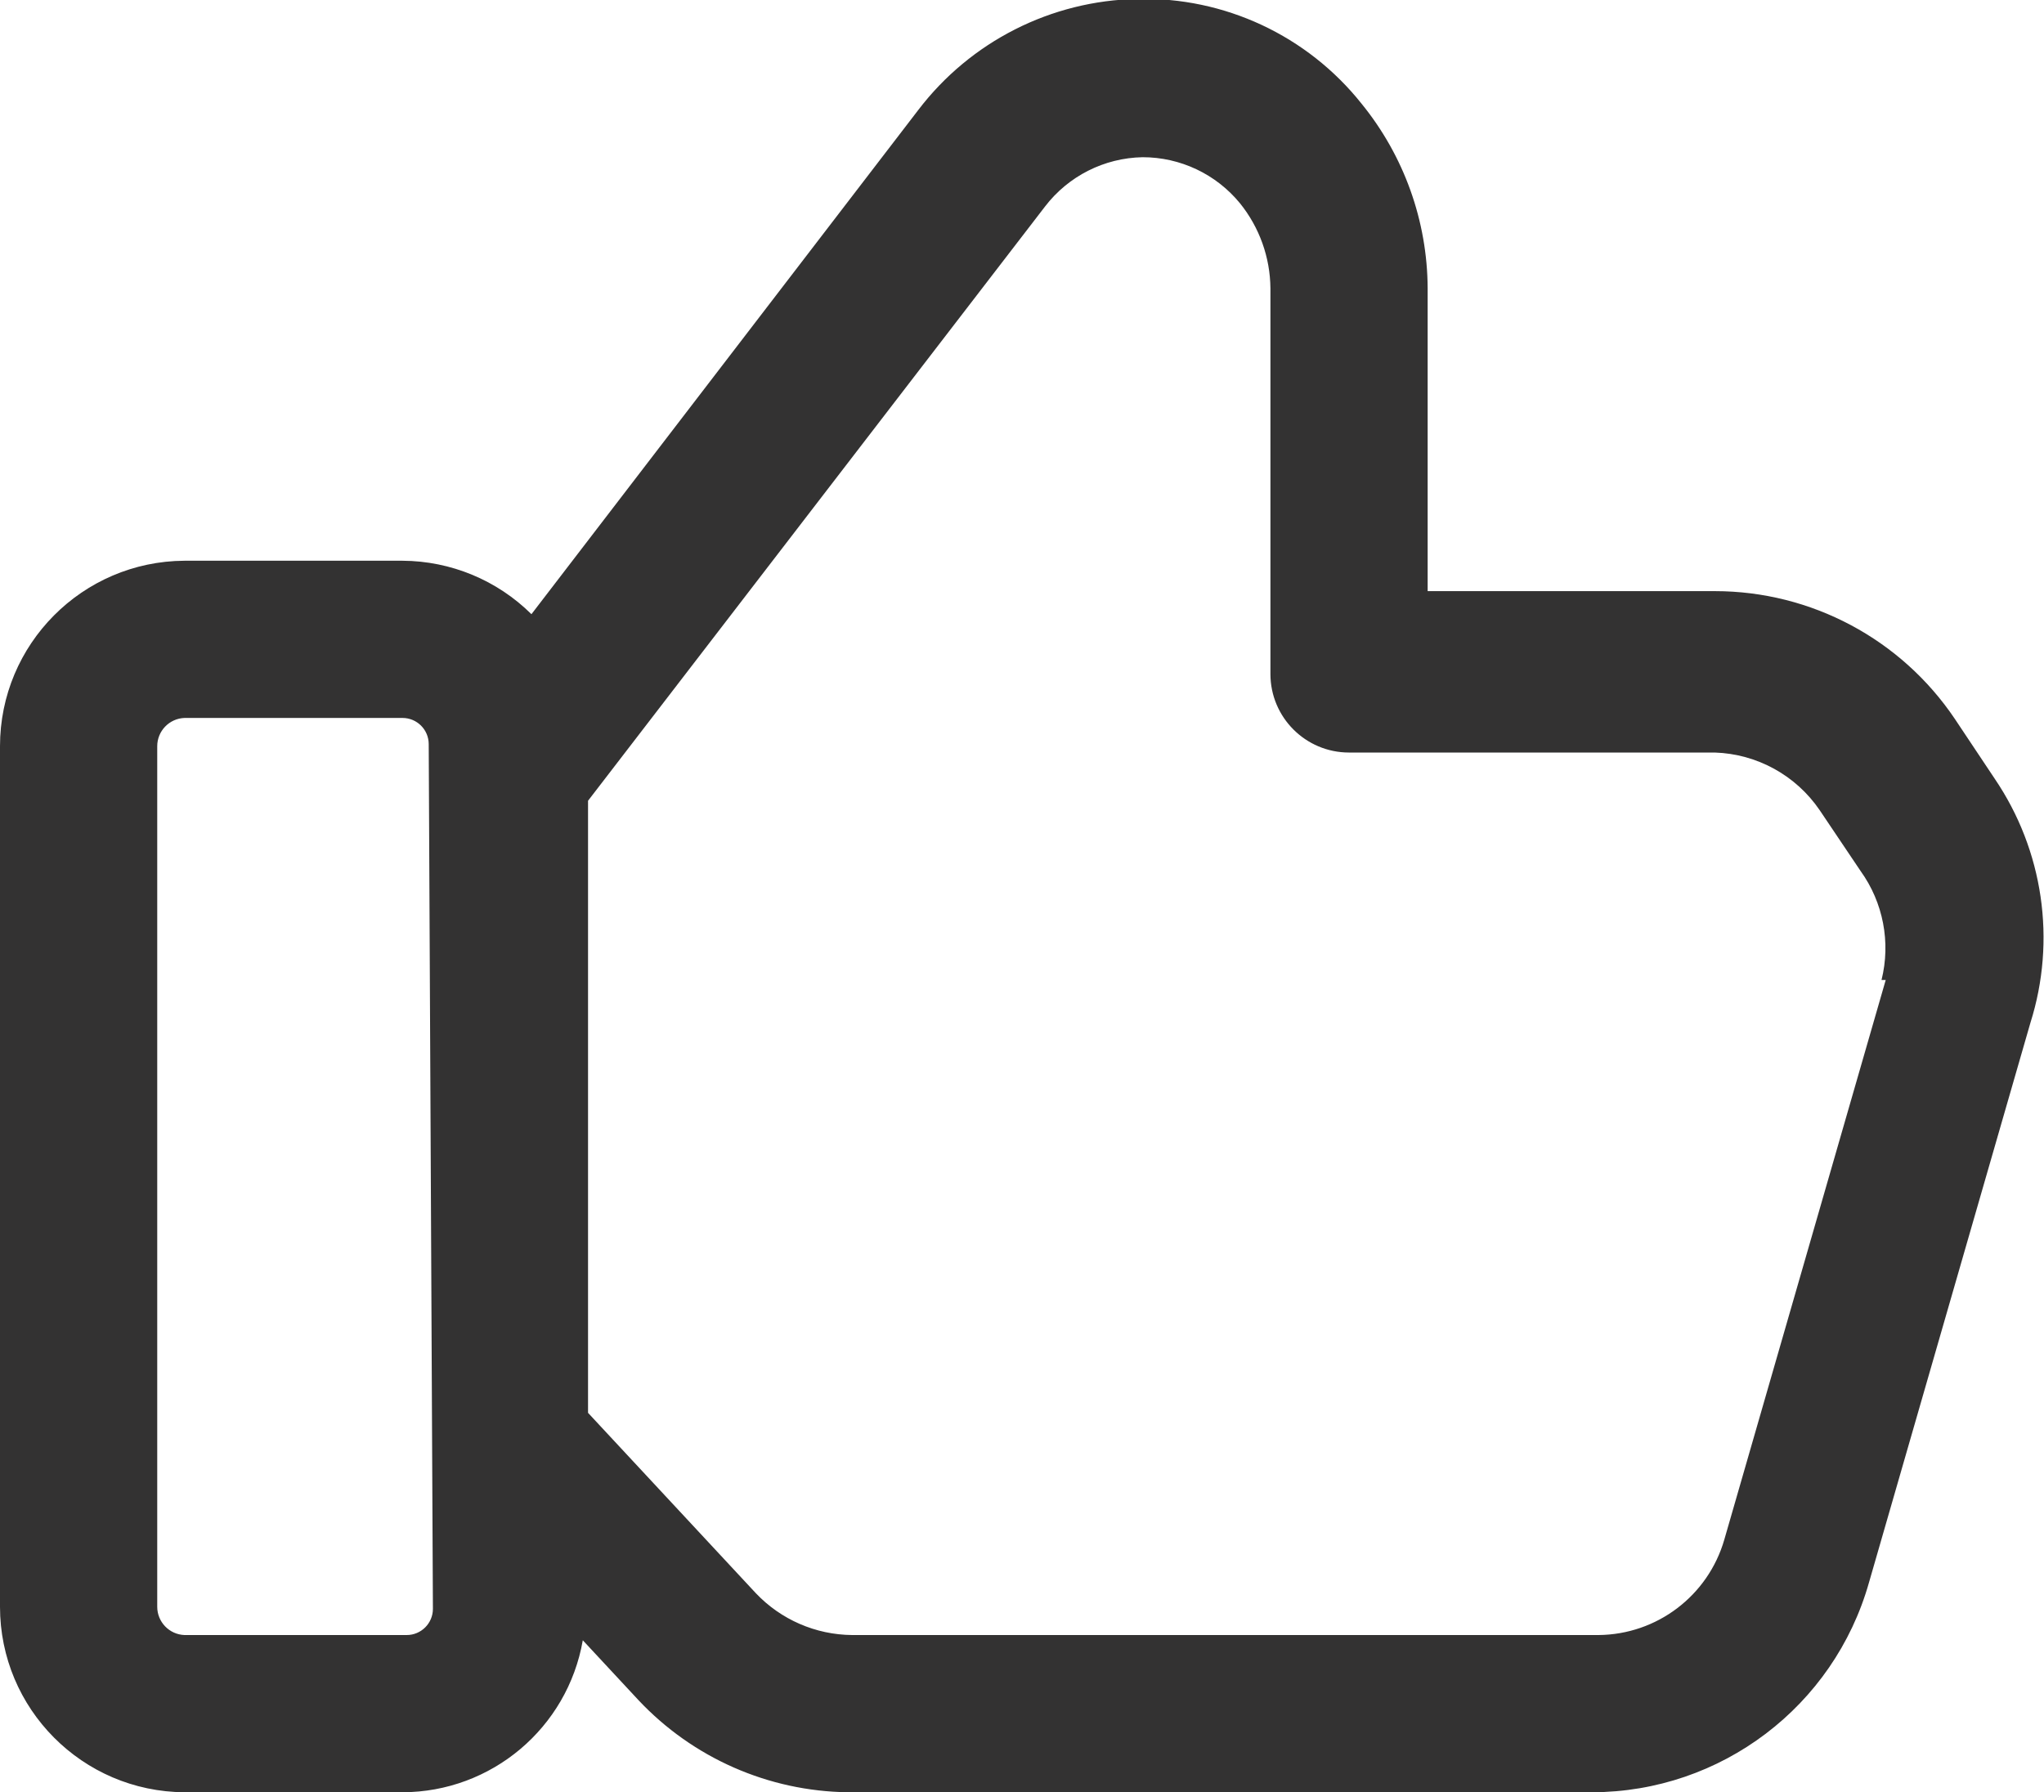
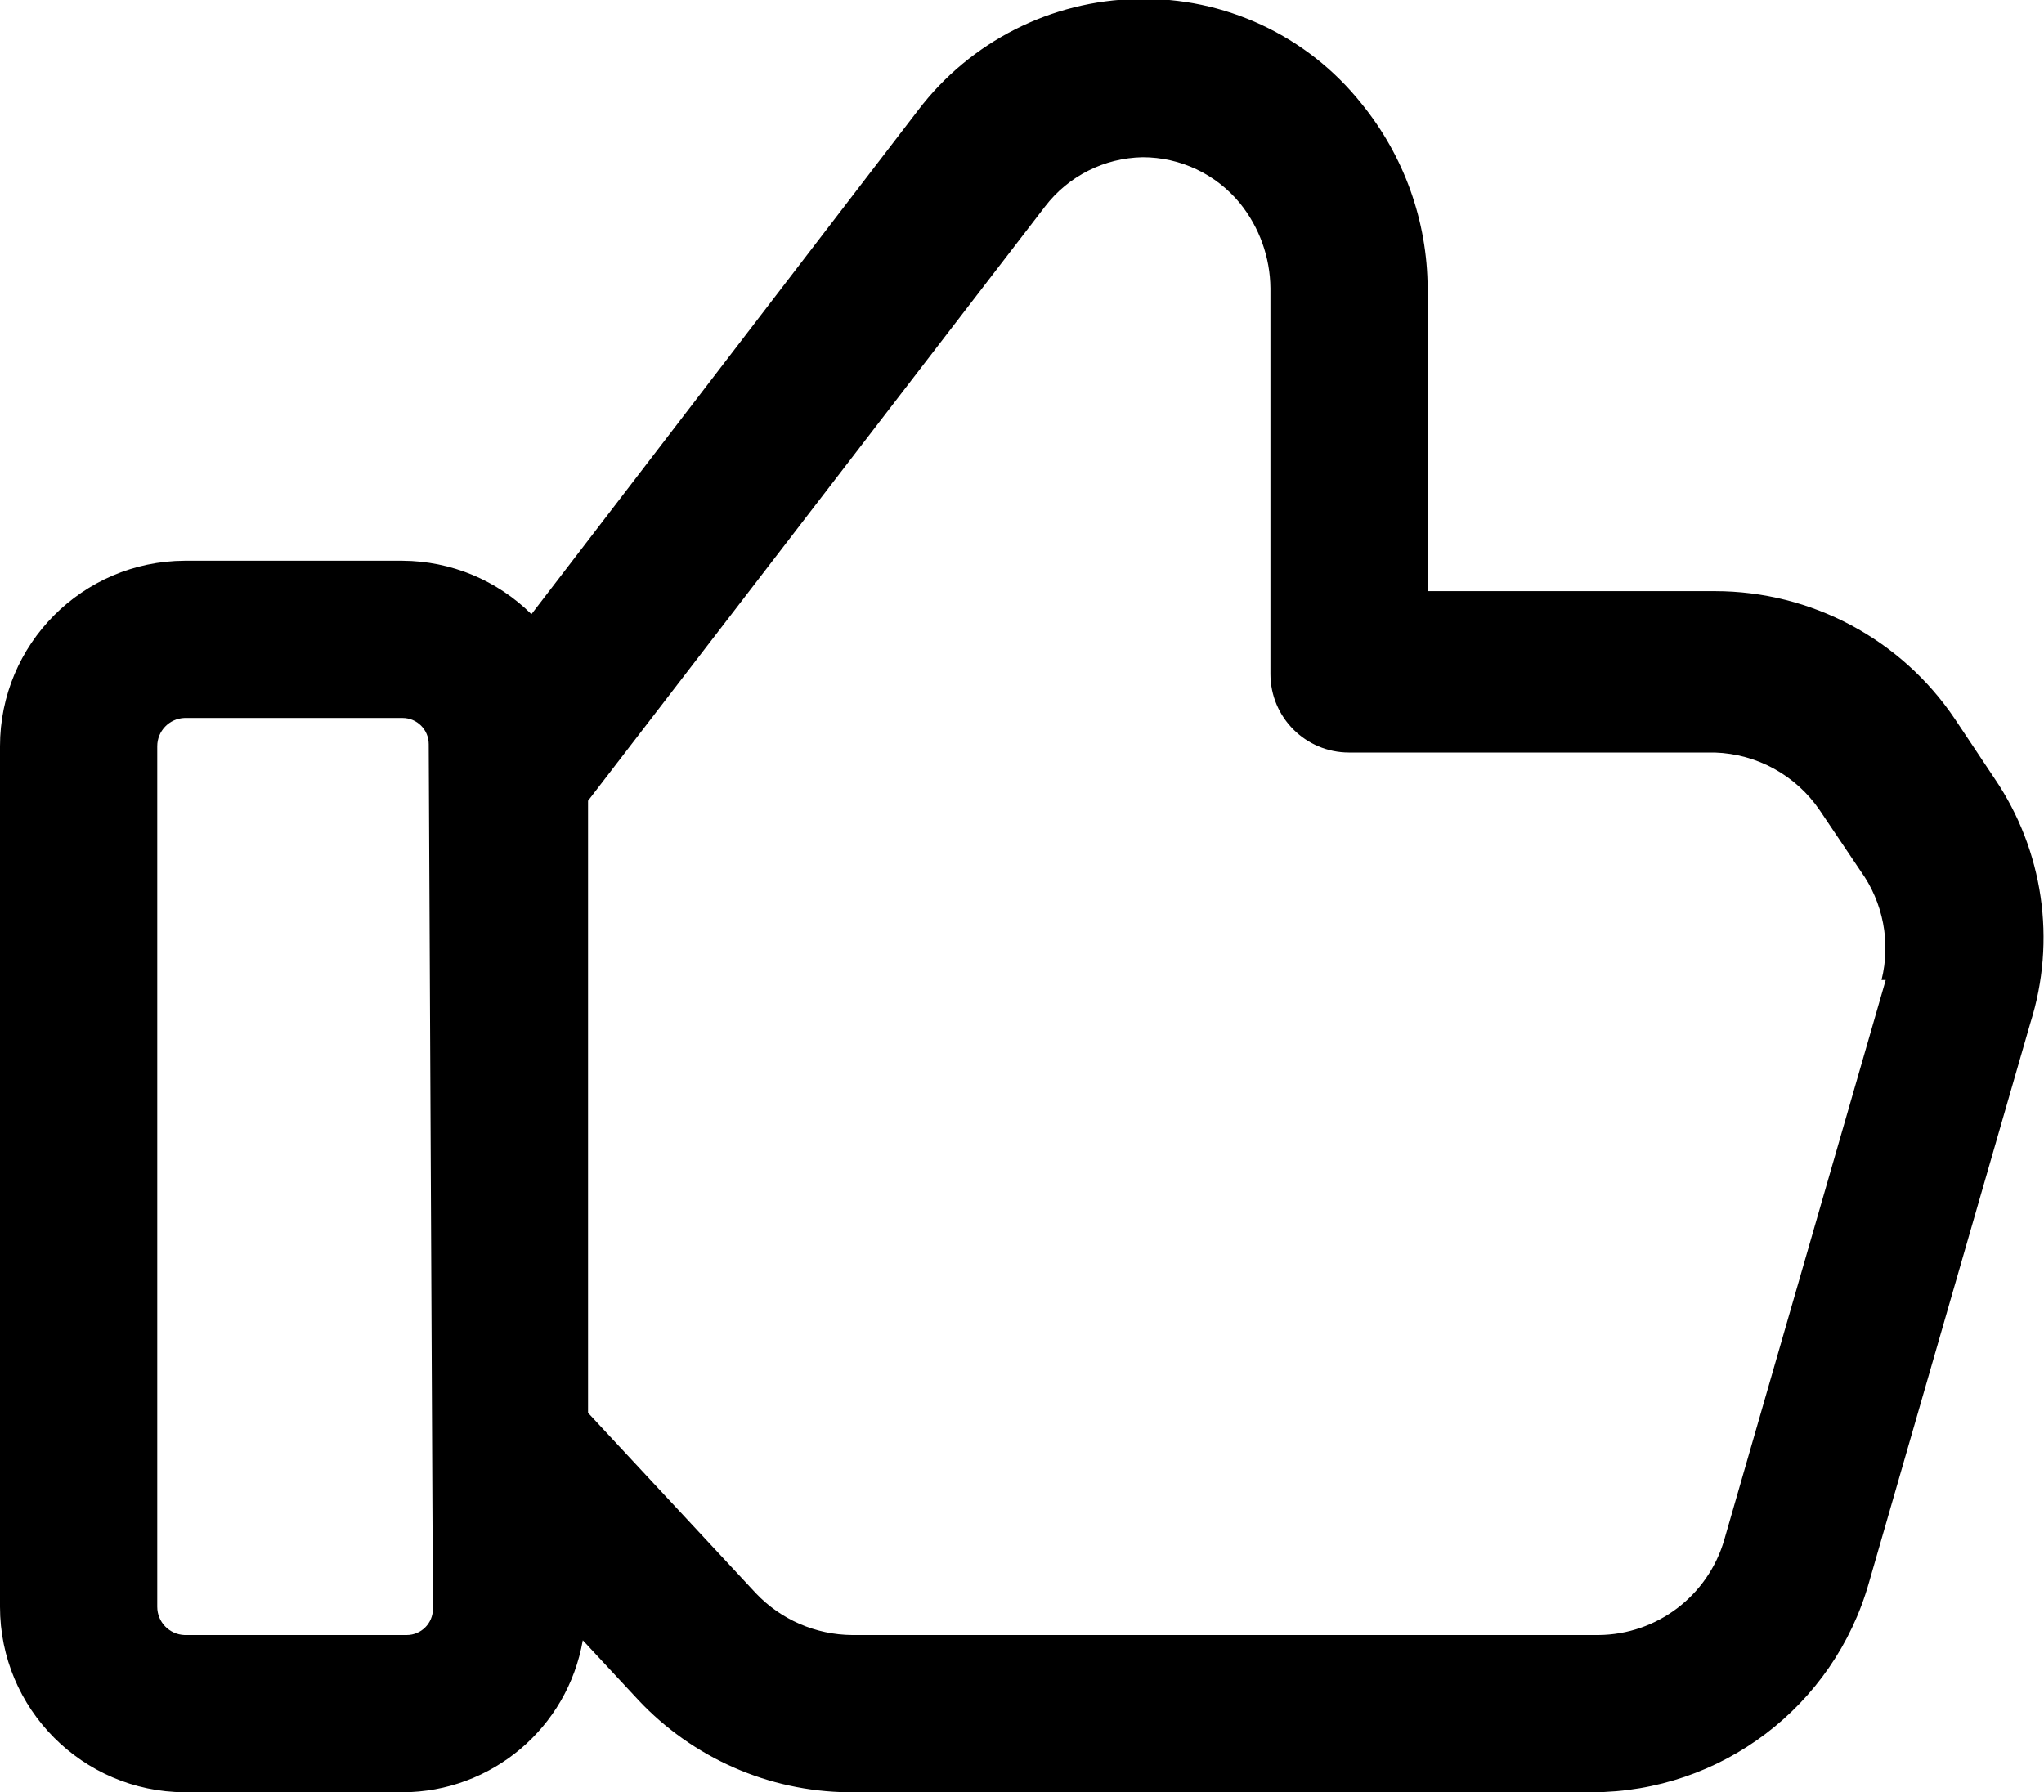
<svg xmlns="http://www.w3.org/2000/svg" id="Слой_1" data-name="Слой 1" viewBox="0 0 19.5 17.09">
-   <defs>
-     <style>.cls-1{fill:#333232;}</style>
-   </defs>
-   <path class="cls-1" d="M21.9,11l-.38-.57a2.76,2.76,0,0,0-2.29-1.22H16.49V6.32a2.81,2.81,0,0,0-.63-1.76,2.65,2.65,0,0,0-2.14-1,2.69,2.69,0,0,0-2.09,1.06L7.94,9.43a1.76,1.76,0,0,0-1.23-.51H4.63a1.77,1.77,0,0,0-1.76,1.77V18.9a1.77,1.77,0,0,0,1.76,1.77H6.71a1.75,1.75,0,0,0,1.72-1.45l.53.57a2.79,2.79,0,0,0,2,.88h7.1a2.75,2.75,0,0,0,2.64-2l1.54-5.34A2.7,2.7,0,0,0,21.9,11ZM7,18.92a.25.25,0,0,1-.25.25H4.63a.27.27,0,0,1-.26-.27V10.69a.27.27,0,0,1,.26-.27H6.71a.25.25,0,0,1,.25.25Zm13.86-6-1.54,5.34a1.26,1.26,0,0,1-1.2.91H11a1.28,1.28,0,0,1-.92-.4l-1.6-1.72V11.21l4.36-5.67a1.2,1.2,0,0,1,.93-.47h0a1.2,1.2,0,0,1,.93.44,1.31,1.31,0,0,1,.29.81V10a.75.75,0,0,0,.75.75h3.49a1.26,1.26,0,0,1,1,.55l.39.58A1.26,1.26,0,0,1,20.82,12.92Z" transform="translate(-2.87 -3.57)" />
+   <path d="M21.9,11l-.38-.57a2.76,2.76,0,0,0-2.29-1.22H16.49V6.32a2.81,2.81,0,0,0-.63-1.76,2.65,2.65,0,0,0-2.14-1,2.69,2.69,0,0,0-2.09,1.06L7.94,9.43a1.76,1.76,0,0,0-1.23-.51H4.63a1.77,1.77,0,0,0-1.76,1.77V18.9a1.77,1.77,0,0,0,1.76,1.77H6.71a1.75,1.75,0,0,0,1.72-1.45l.53.57a2.79,2.79,0,0,0,2,.88h7.1a2.75,2.75,0,0,0,2.64-2l1.54-5.34A2.7,2.7,0,0,0,21.9,11ZM7,18.92a.25.25,0,0,1-.25.25H4.63a.27.27,0,0,1-.26-.27V10.69a.27.27,0,0,1,.26-.27H6.71a.25.25,0,0,1,.25.25Zm13.86-6-1.54,5.34a1.26,1.26,0,0,1-1.2.91H11a1.28,1.28,0,0,1-.92-.4l-1.6-1.72V11.21l4.36-5.67a1.2,1.2,0,0,1,.93-.47h0a1.2,1.2,0,0,1,.93.44,1.31,1.31,0,0,1,.29.81V10a.75.75,0,0,0,.75.75h3.49a1.26,1.26,0,0,1,1,.55l.39.58A1.26,1.26,0,0,1,20.82,12.92Z" transform="translate(-2.87 -3.57)" />
</svg>
